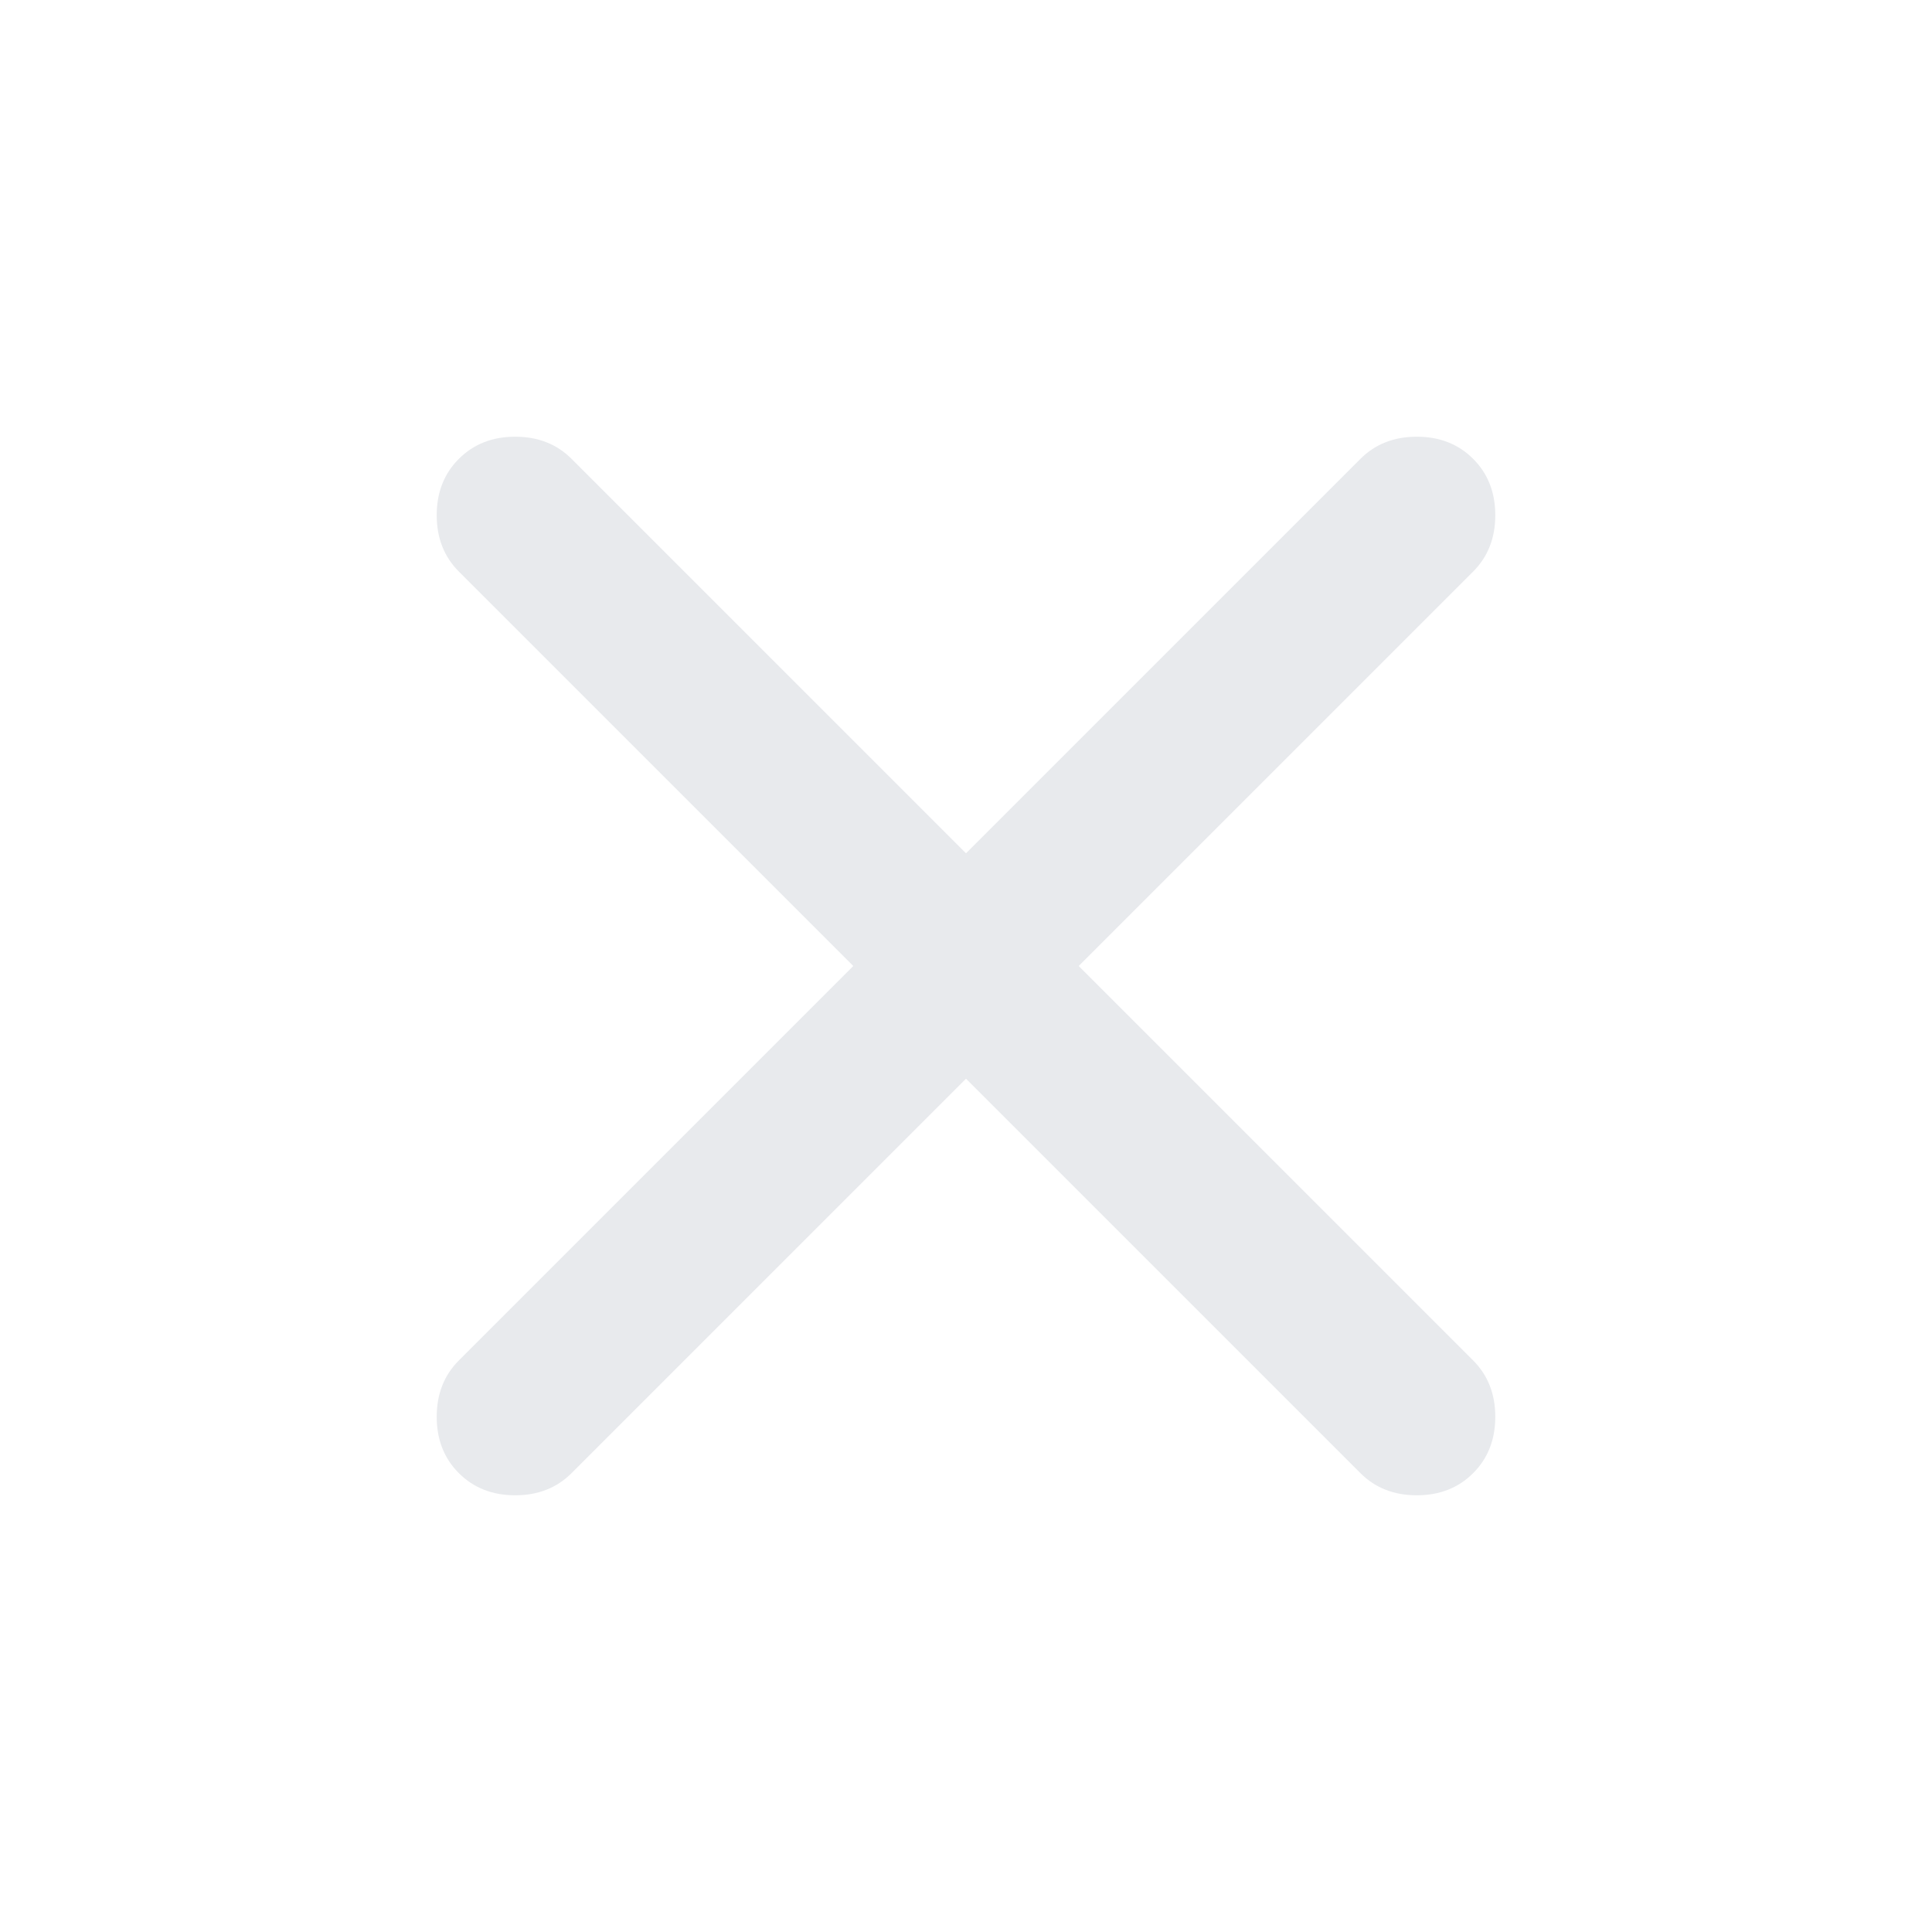
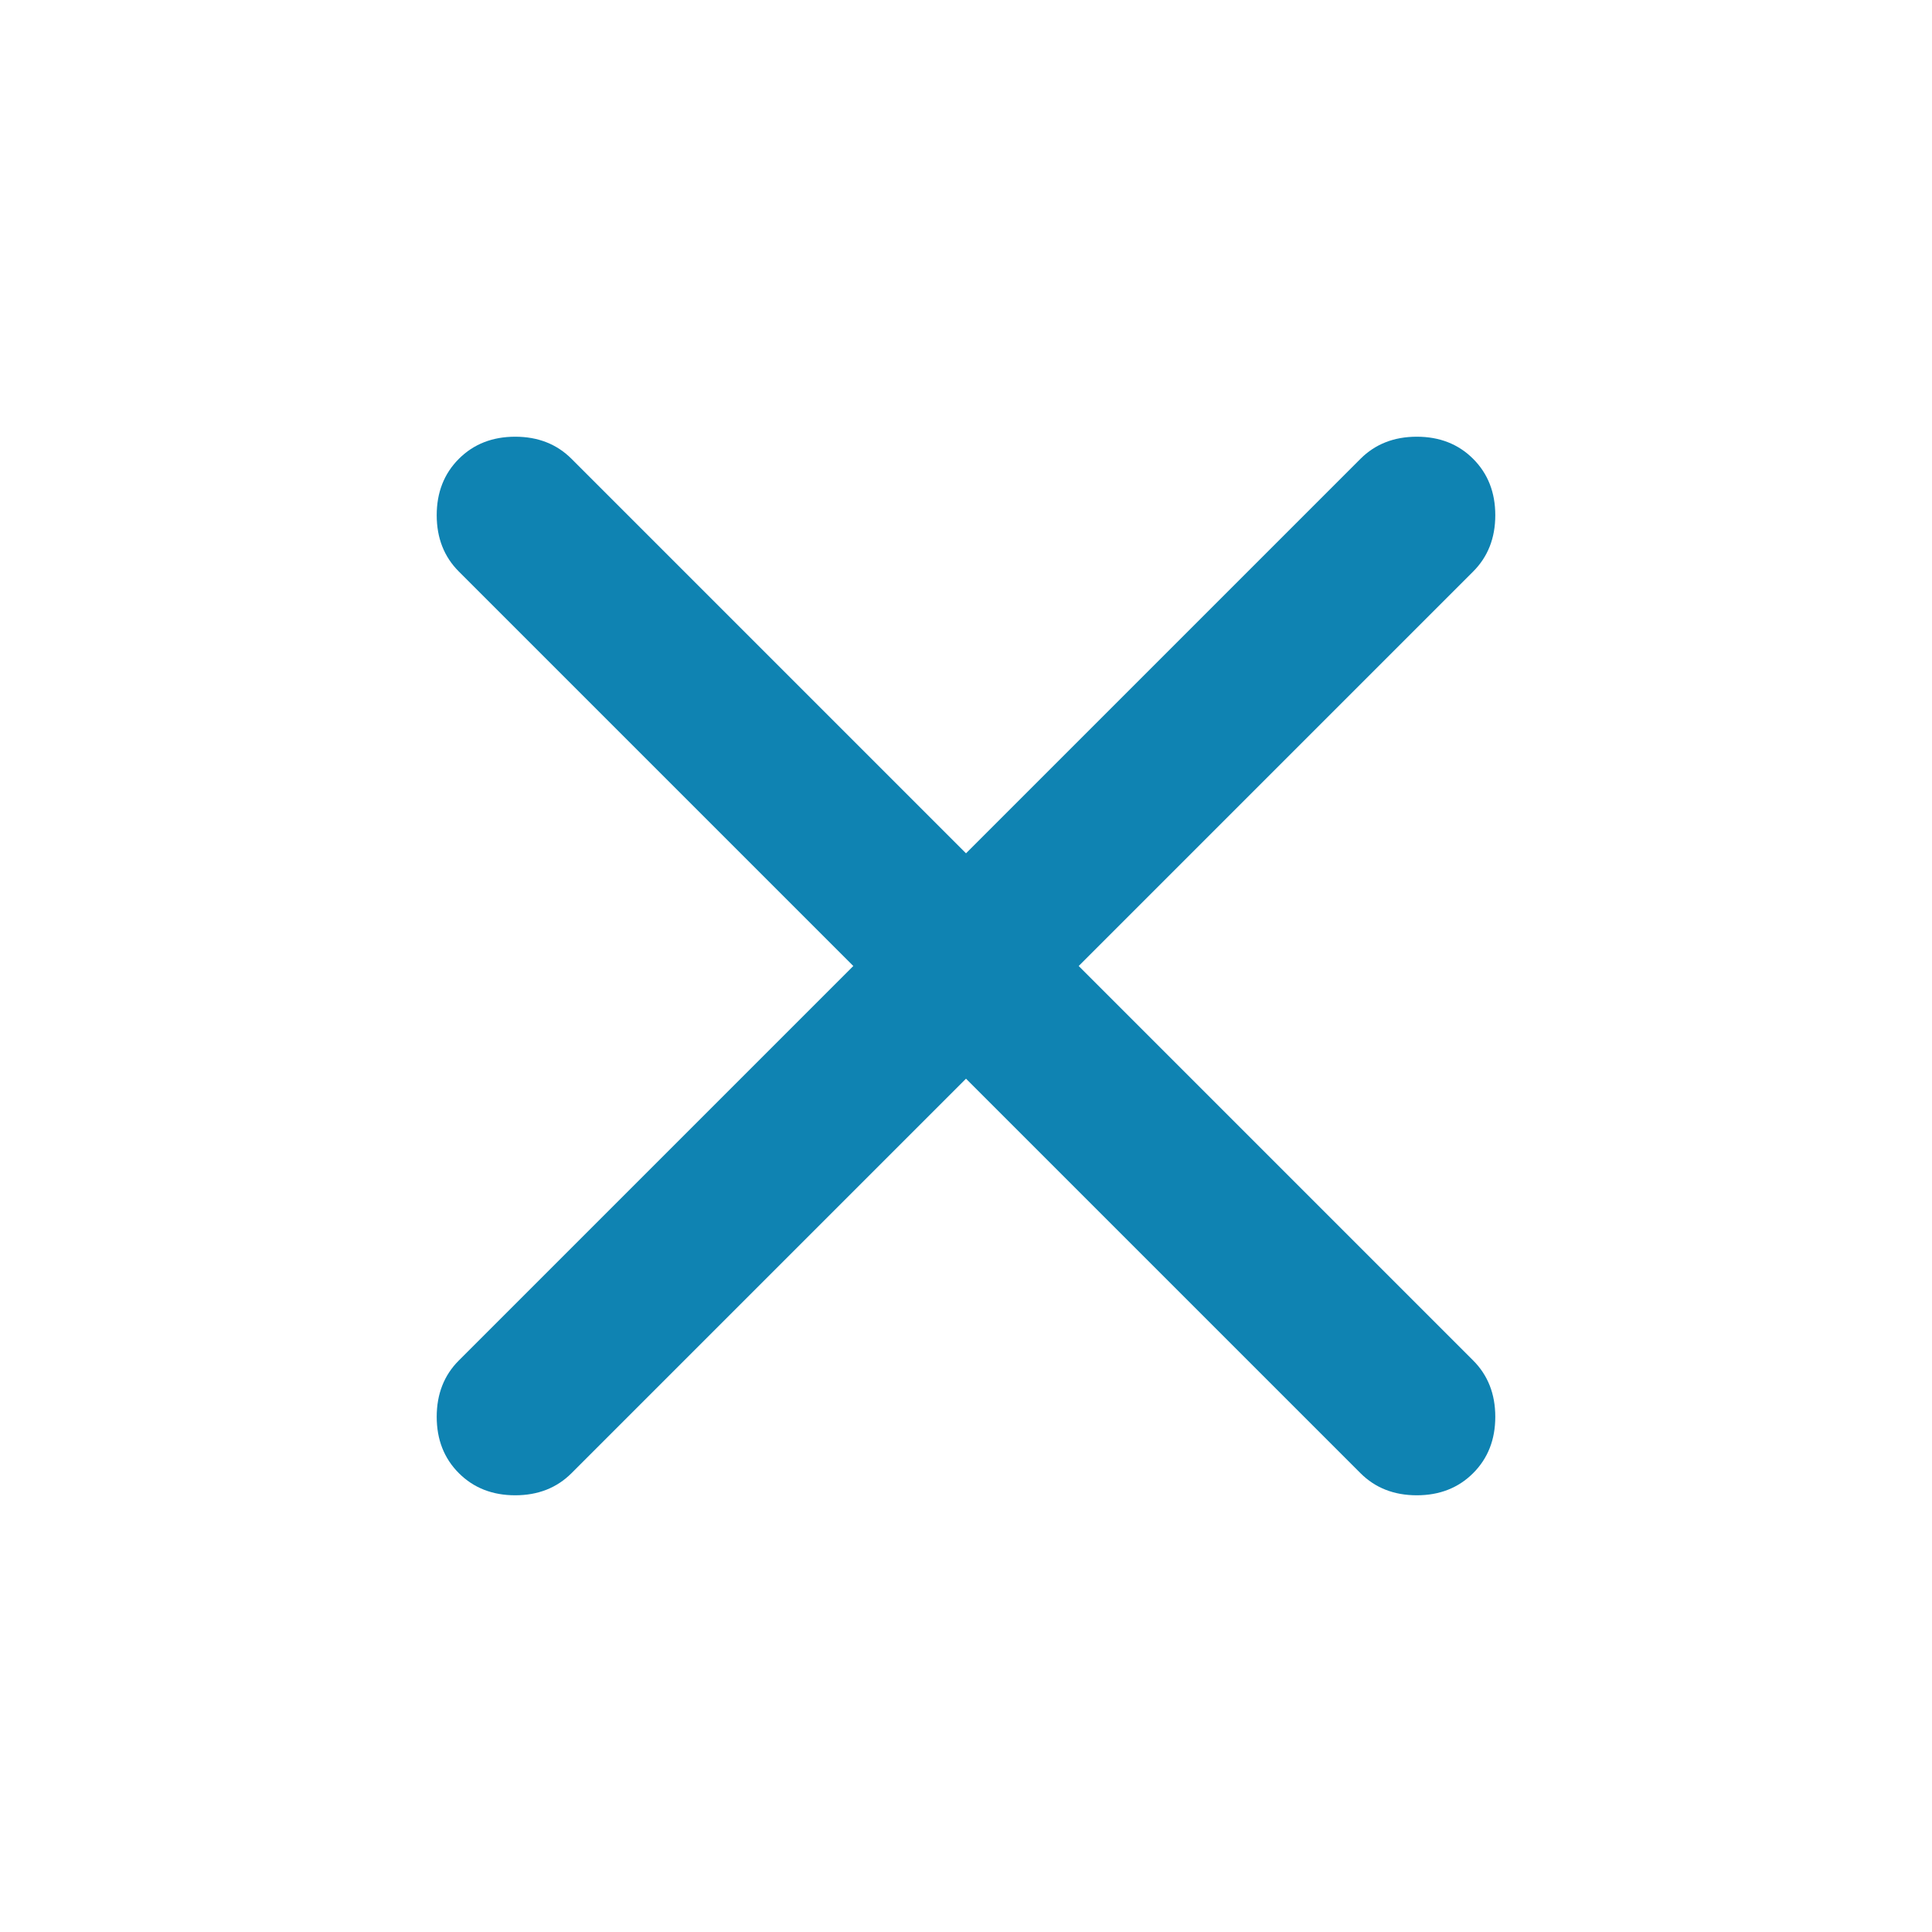
- <svg xmlns="http://www.w3.org/2000/svg" height="24" viewBox="0 -960 960 960" width="24" fill="#e8eaed">
+ <svg xmlns="http://www.w3.org/2000/svg" height="24" viewBox="0 -960 960 960" width="24" fill="#0F83B2">
  <path d="M480-424L284-228q-11 11-28 11t-28-11q-11-11-11-28t11-28l196-196-196-196q-11-11-11-28t11-28q11-11 28-11t28 11l196 196 196-196q11-11 28-11t28 11q11 11 11 28t-11 28L536-480l196 196q11 11 11 28t-11 28q-11 11-28 11t-28-11L480-424z" />
</svg>
